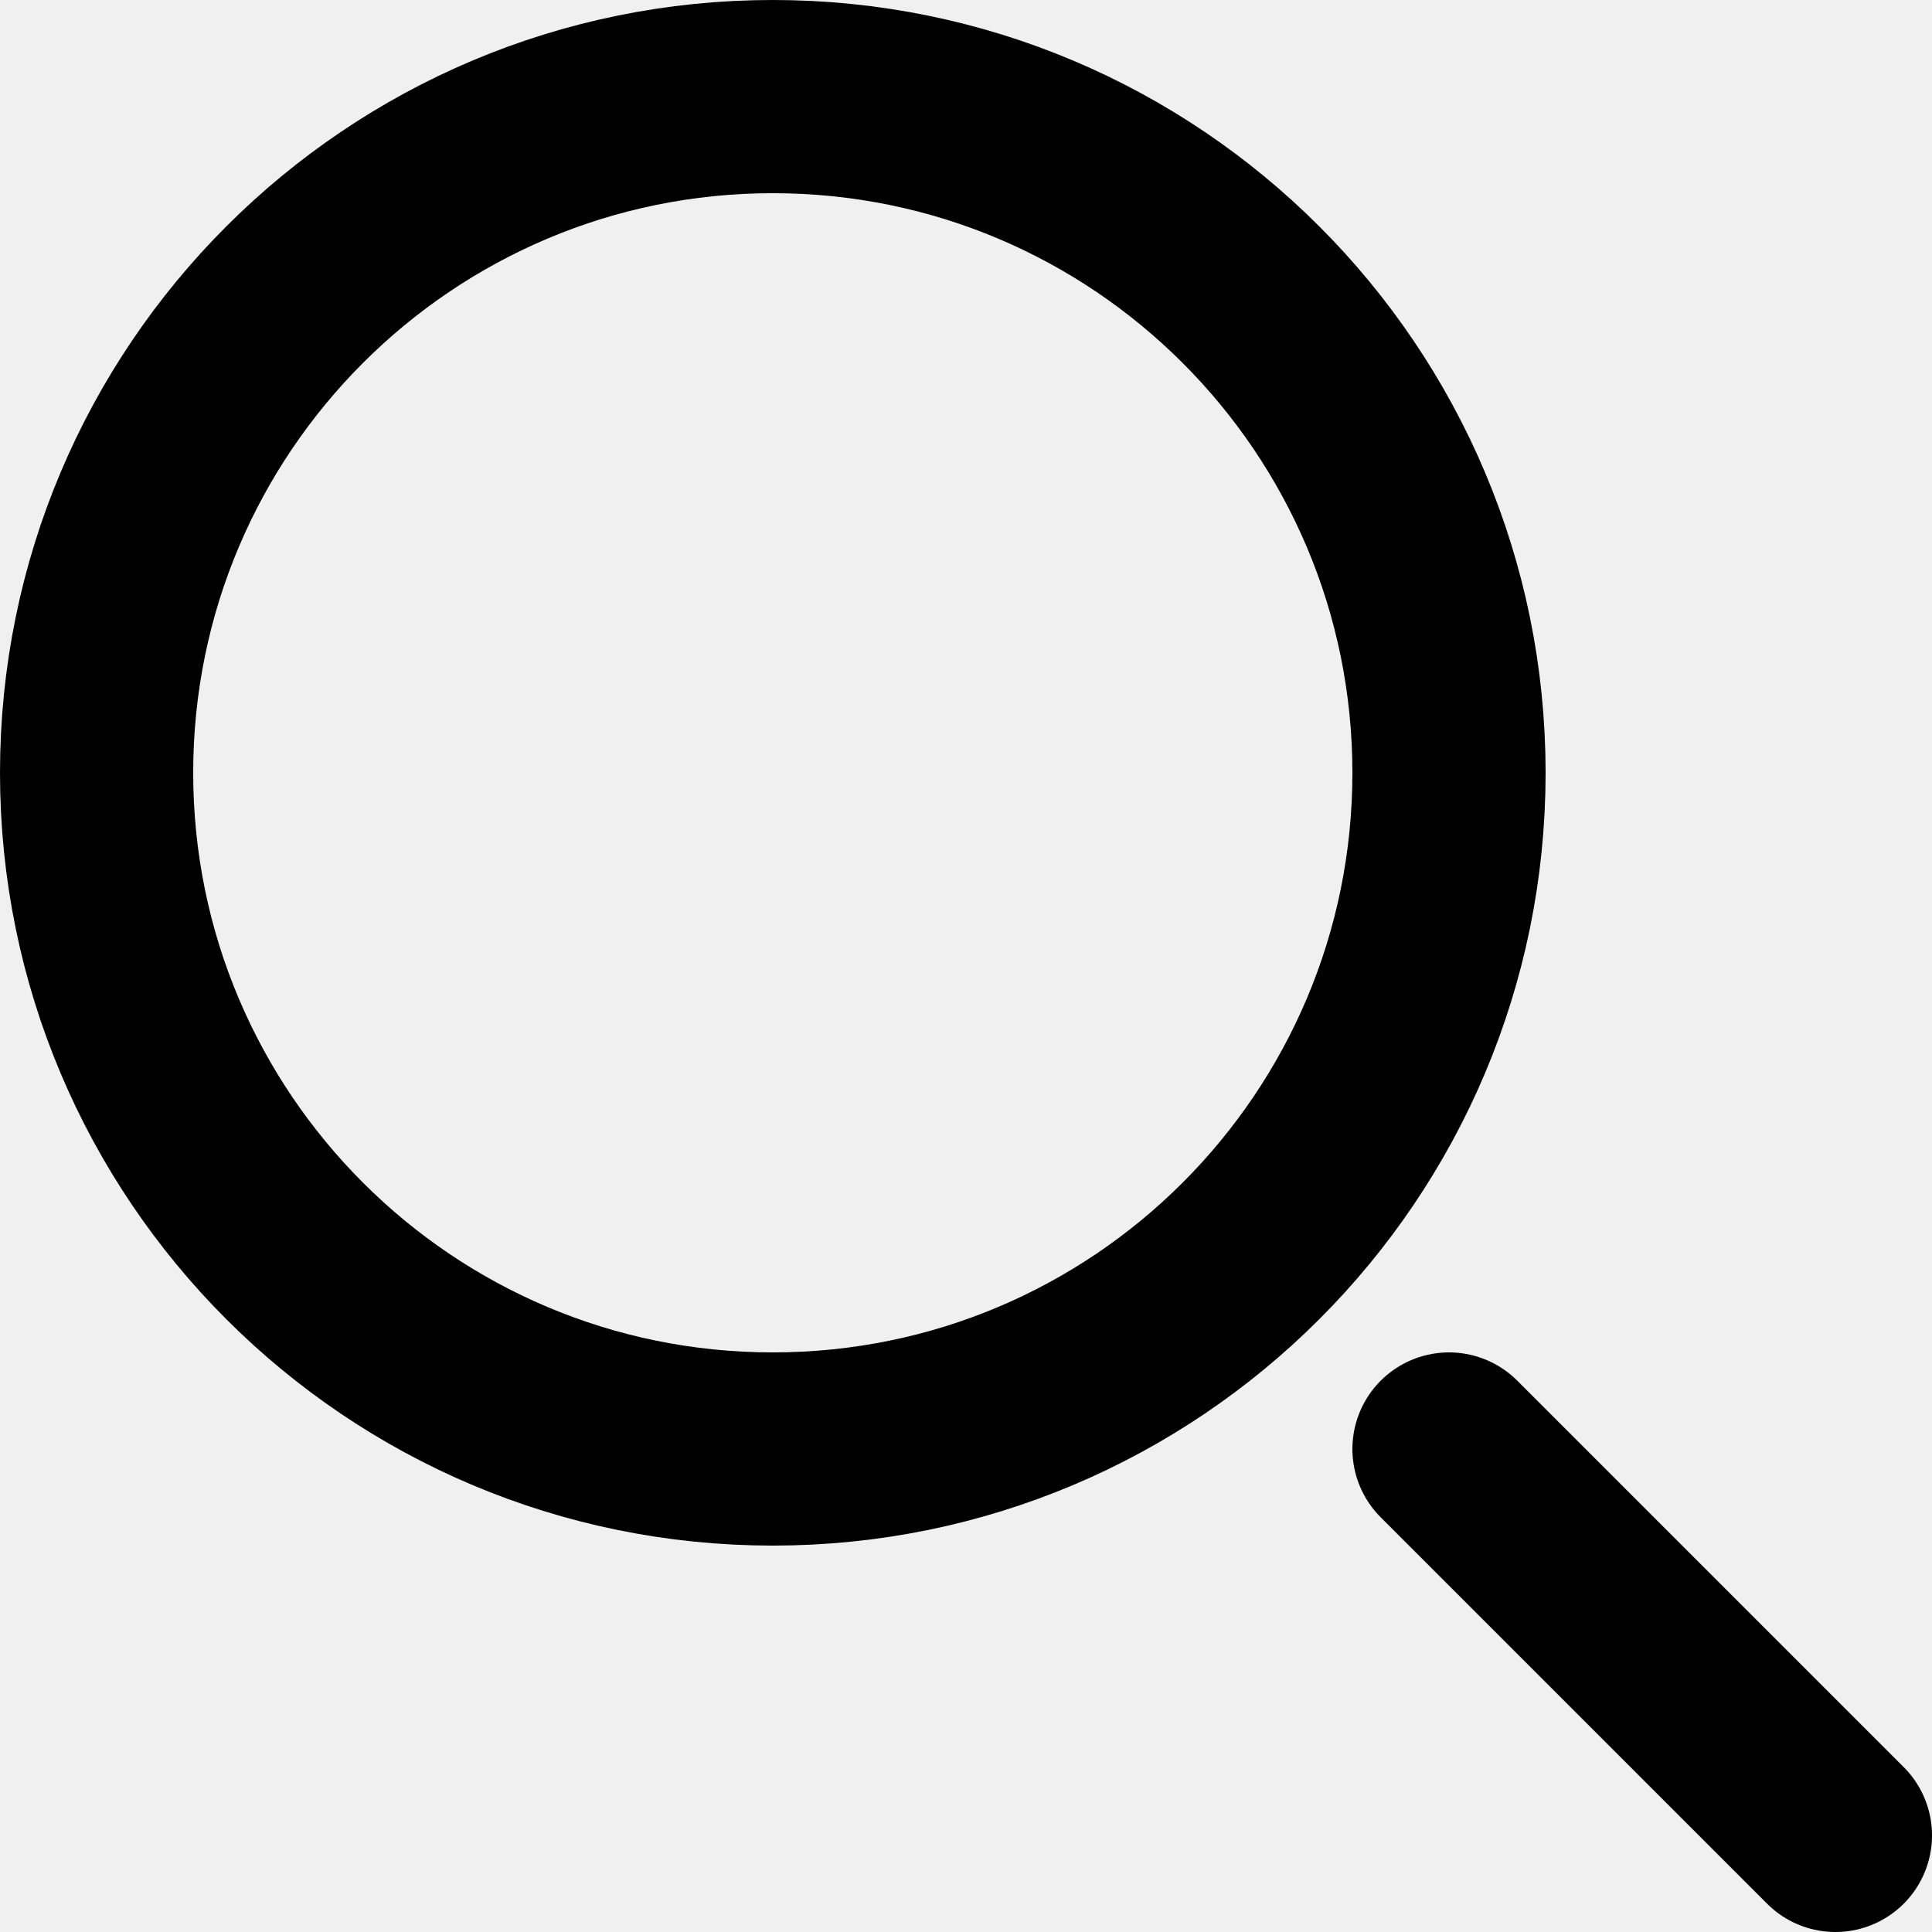
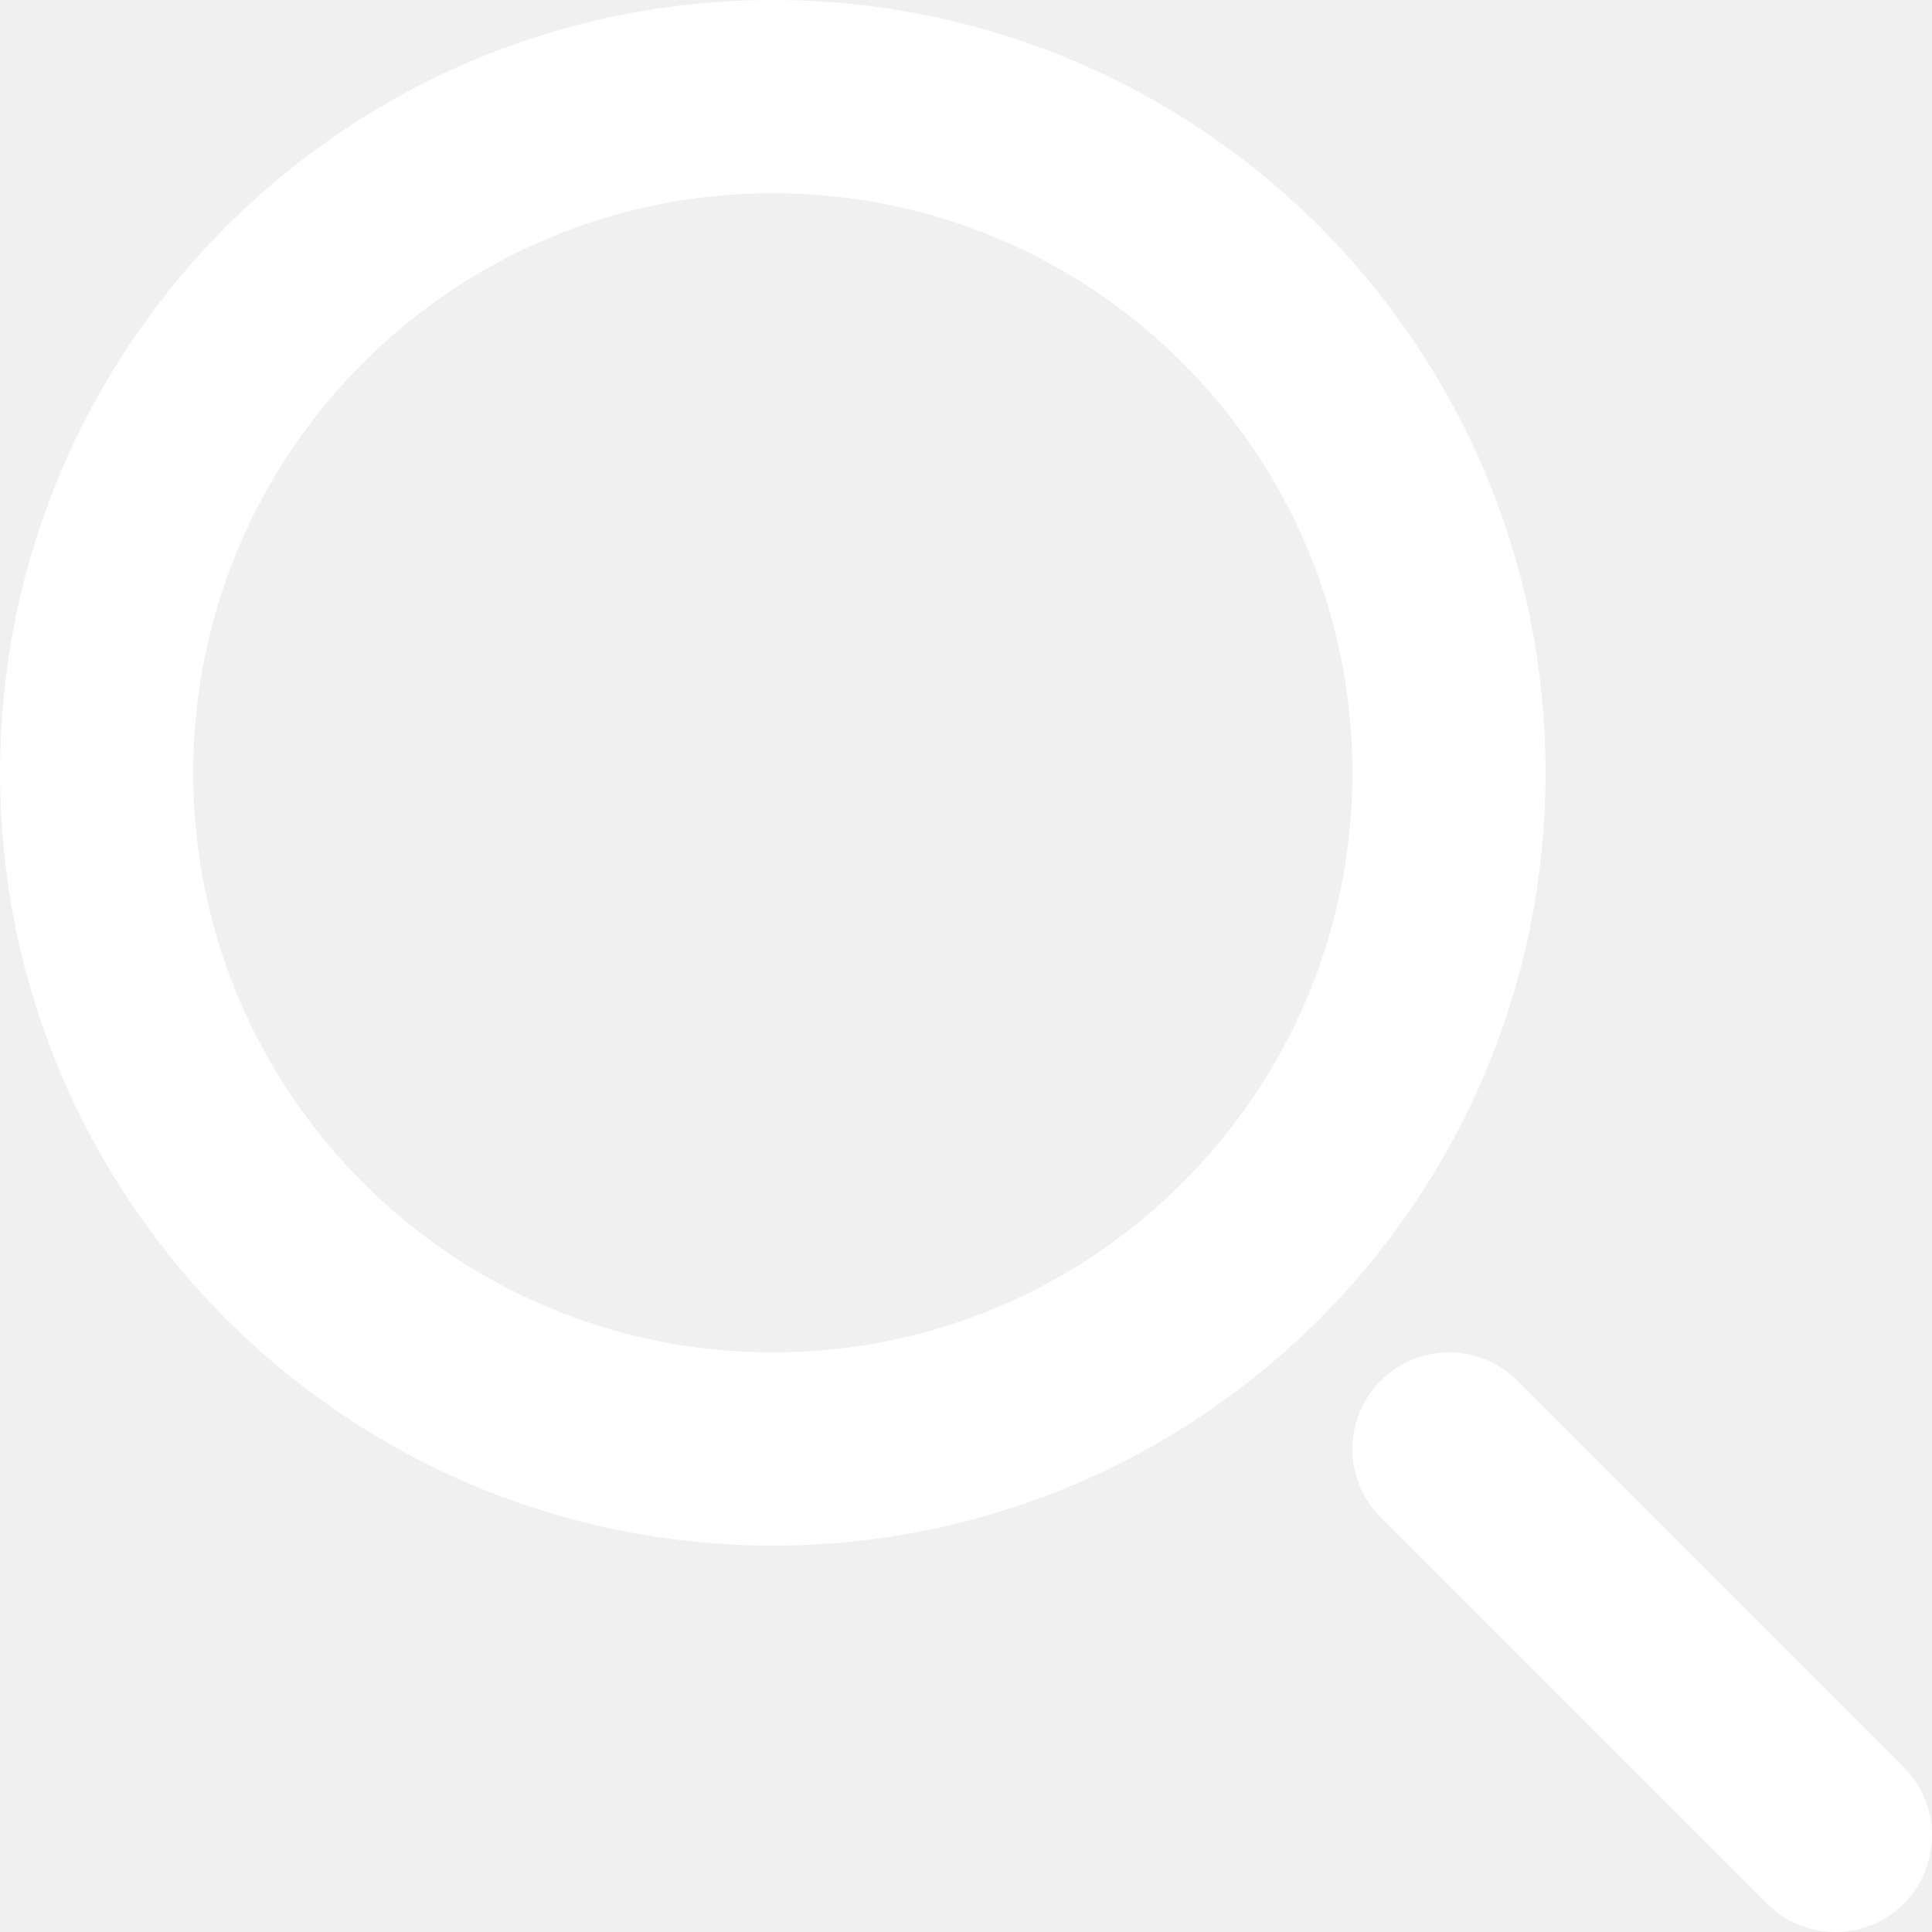
- <svg xmlns="http://www.w3.org/2000/svg" className="w-4 h-4 text-gray-500 dark:text-gray-400" aria-hidden="true" fill="none" viewBox="0 0 20 20">
-   <path stroke="currentColor" stroke-linecap="round" stroke-linejoin="round" stroke-width="2" d="m19 19-4-4m0-7A7 7 0 1 1 1 8a7 7 0 0 1 14 0Z" />
+ <svg xmlns="http://www.w3.org/2000/svg" className="w-4 h-4 text-white dark:text-gray-400" aria-hidden="true" fill="none" viewBox="0 0 20 20">
+   <path stroke="white" stroke-linecap="round" stroke-linejoin="round" stroke-width="2" d="m19 19-4-4m0-7A7 7 0 1 1 1 8a7 7 0 0 1 14 0Z" />
</svg>
